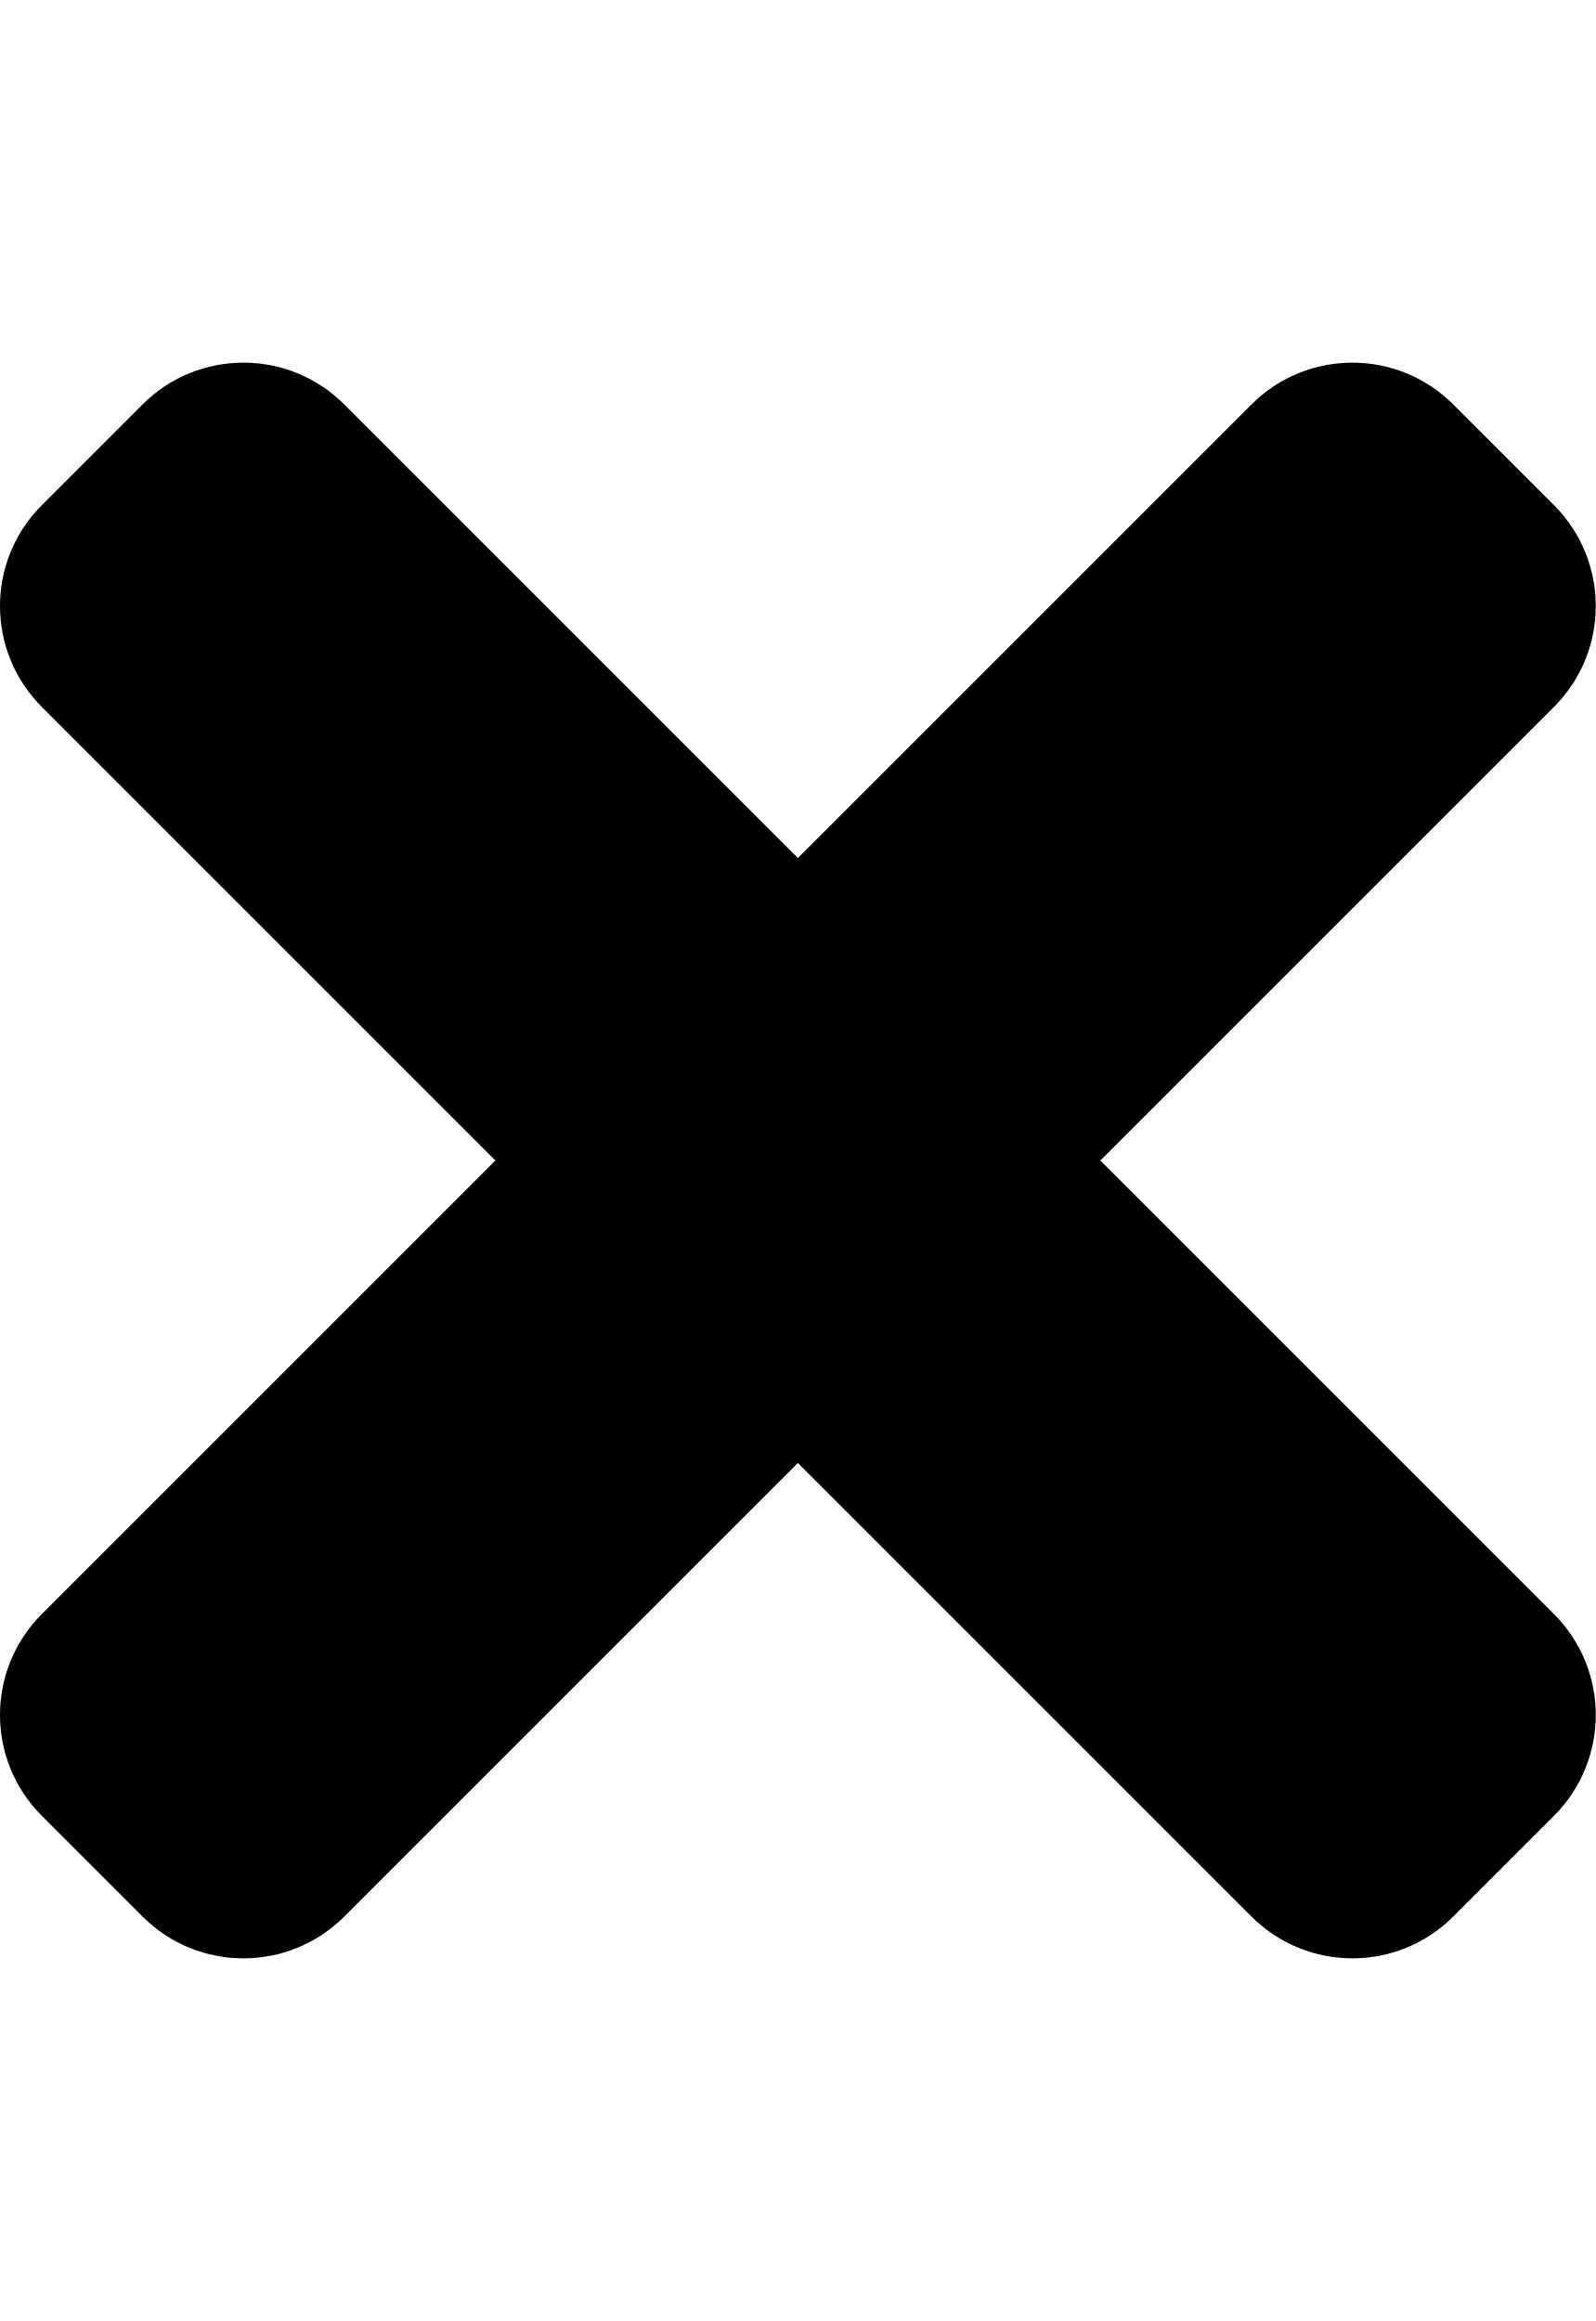
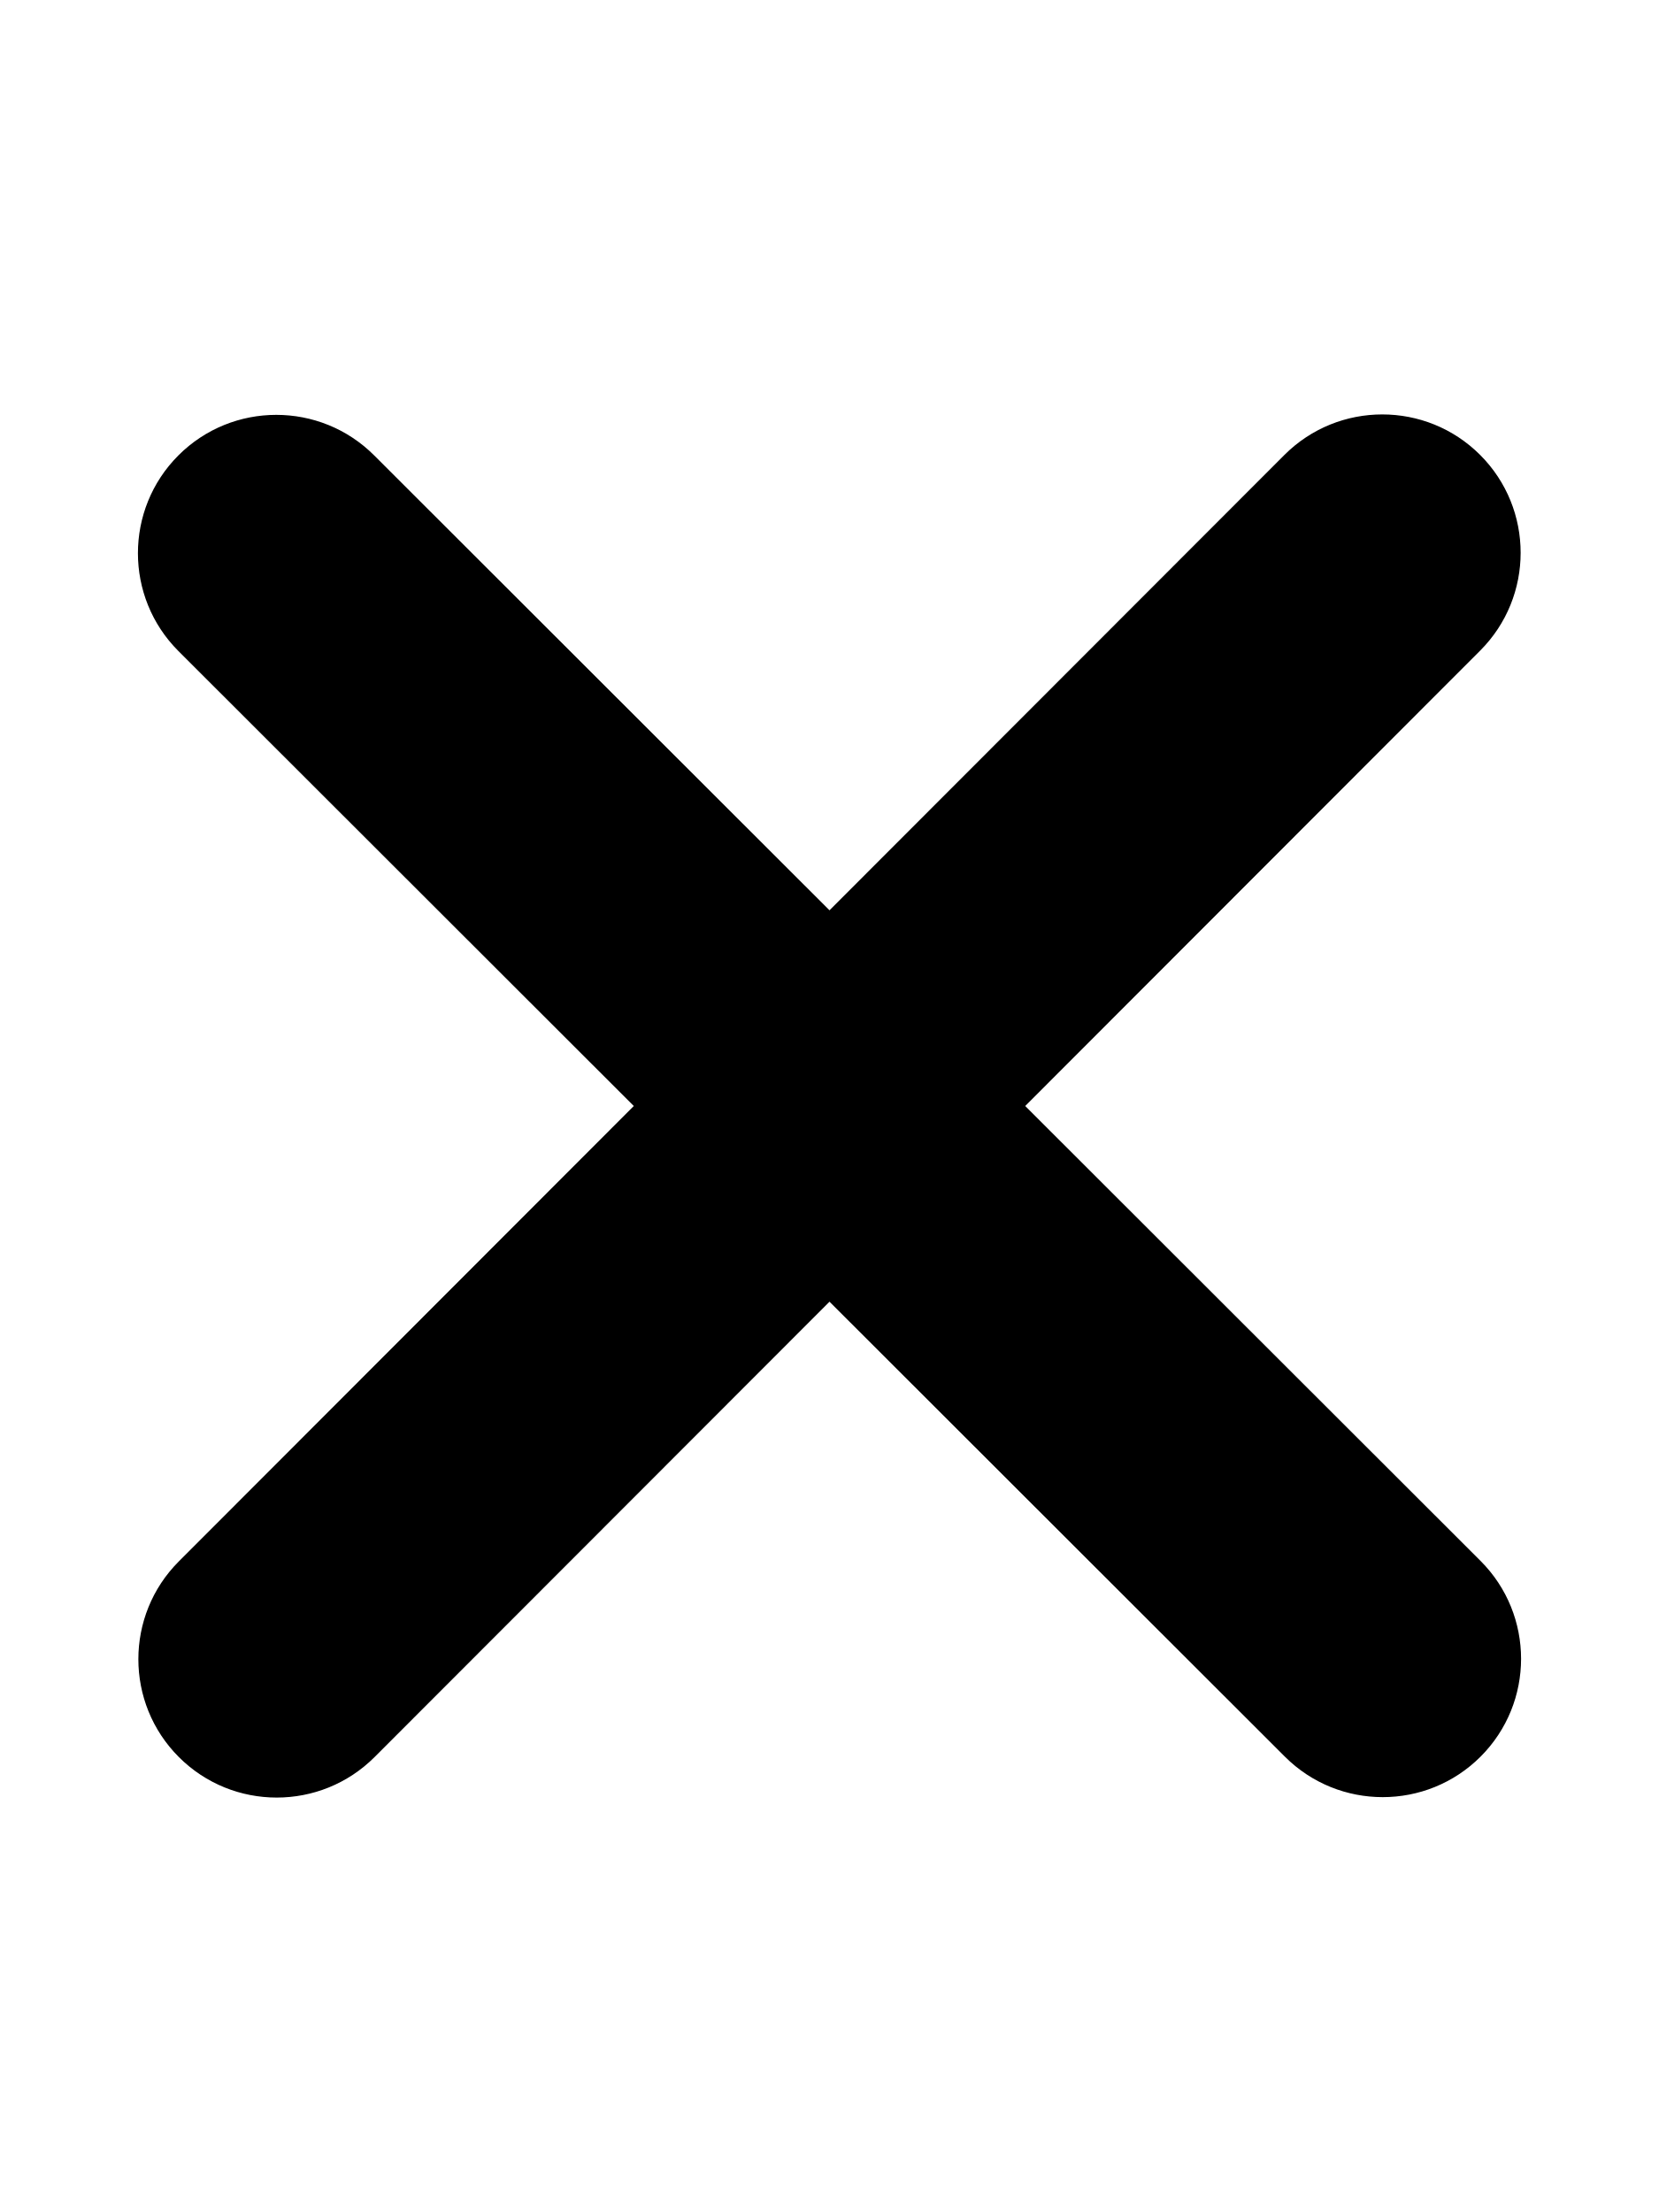
- <svg xmlns="http://www.w3.org/2000/svg" aria-hidden="true" viewBox="0 0 352 512">
-   <path fill="currentColor" d="M242.72 256l100.07-100.07c12.28-12.28 12.28-32.19 0-44.48l-22.24-22.24c-12.28-12.28-32.19-12.28-44.48 0L176 189.28 75.93 89.21c-12.28-12.28-32.19-12.28-44.48 0L9.21 111.45c-12.28 12.28-12.28 32.19 0 44.48L109.28 256 9.21 356.07c-12.28 12.28-12.28 32.19 0 44.48l22.24 22.24c12.28 12.28 32.2 12.28 44.48 0L176 322.72l100.07 100.07c12.28 12.28 32.2 12.28 44.48 0l22.24-22.24c12.28-12.28 12.28-32.19 0-44.48L242.72 256z" />
+ <svg xmlns="http://www.w3.org/2000/svg" viewBox="0 0 384 512">
+   <path d="M342.6 150.6c12.5-12.5 12.5-32.8 0-45.3s-32.8-12.5-45.3 0L192 210.7 86.6 105.4c-12.5-12.5-32.8-12.5-45.3 0s-12.5 32.8 0 45.3L146.7 256 41.4 361.4c-12.5 12.5-12.5 32.8 0 45.3s32.8 12.5 45.3 0L192 301.3 297.4 406.6c12.5 12.5 32.8 12.5 45.3 0s12.5-32.8 0-45.3L237.3 256 342.6 150.6z" />
</svg>
